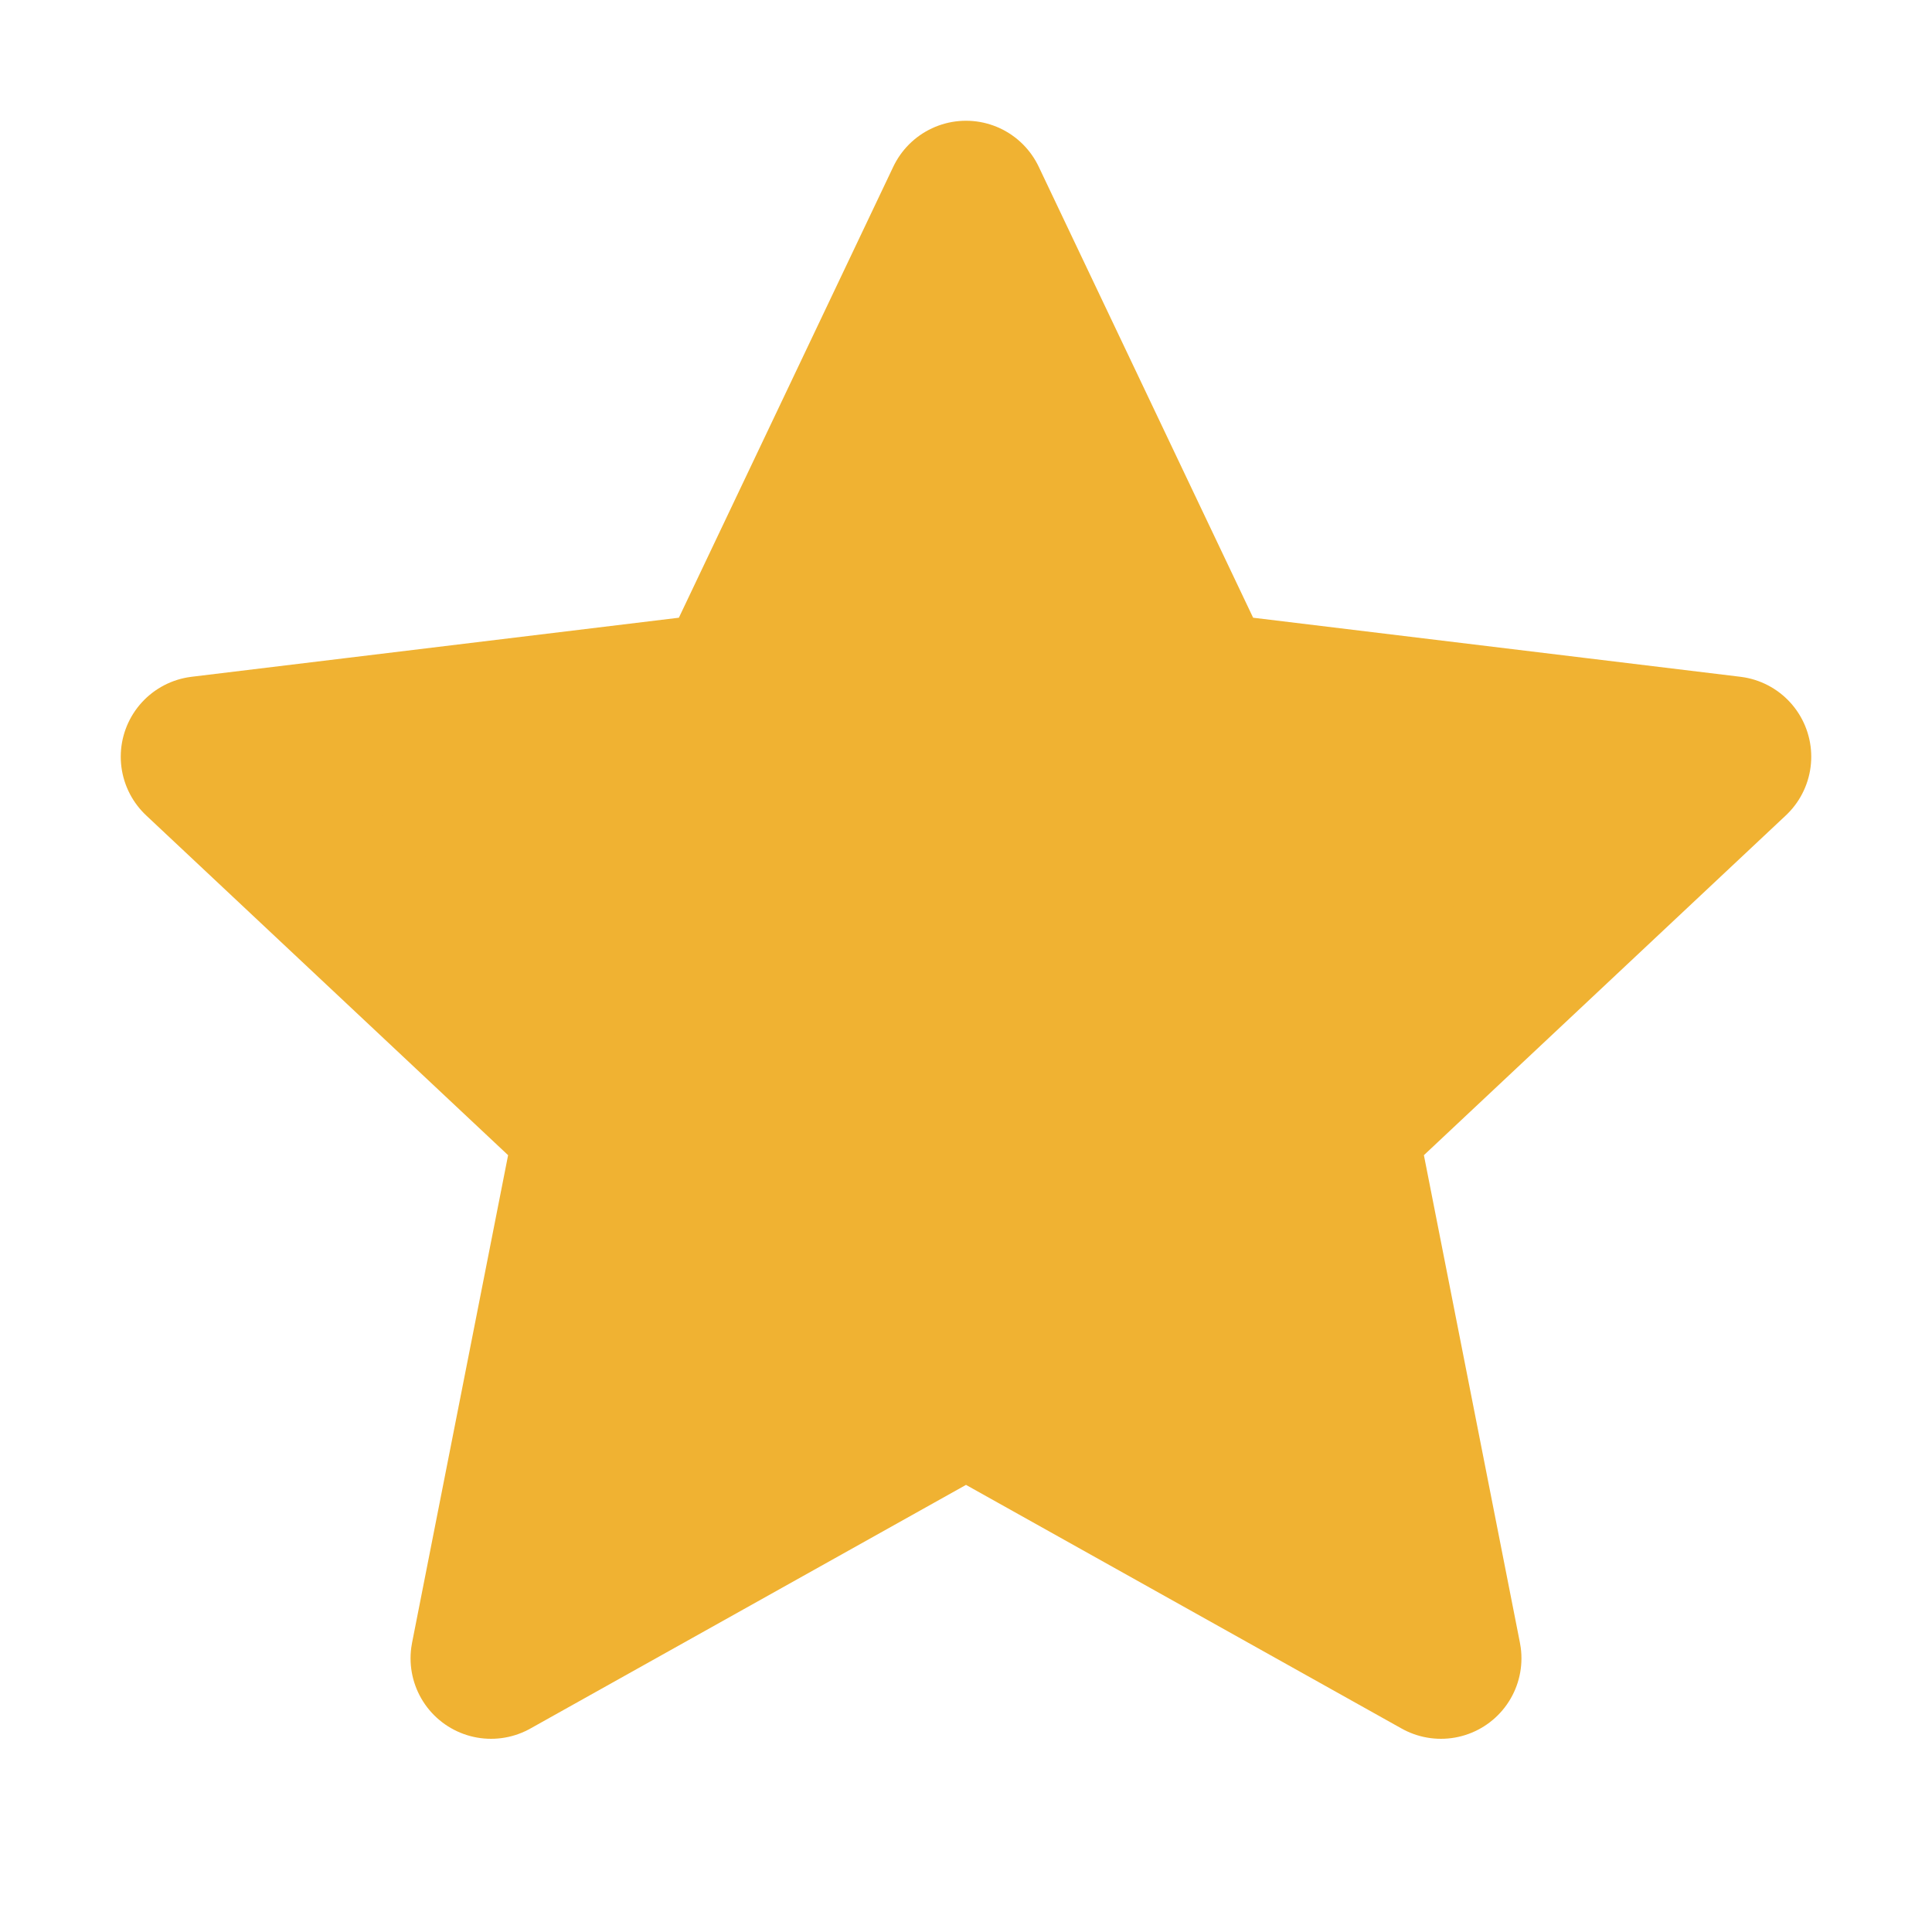
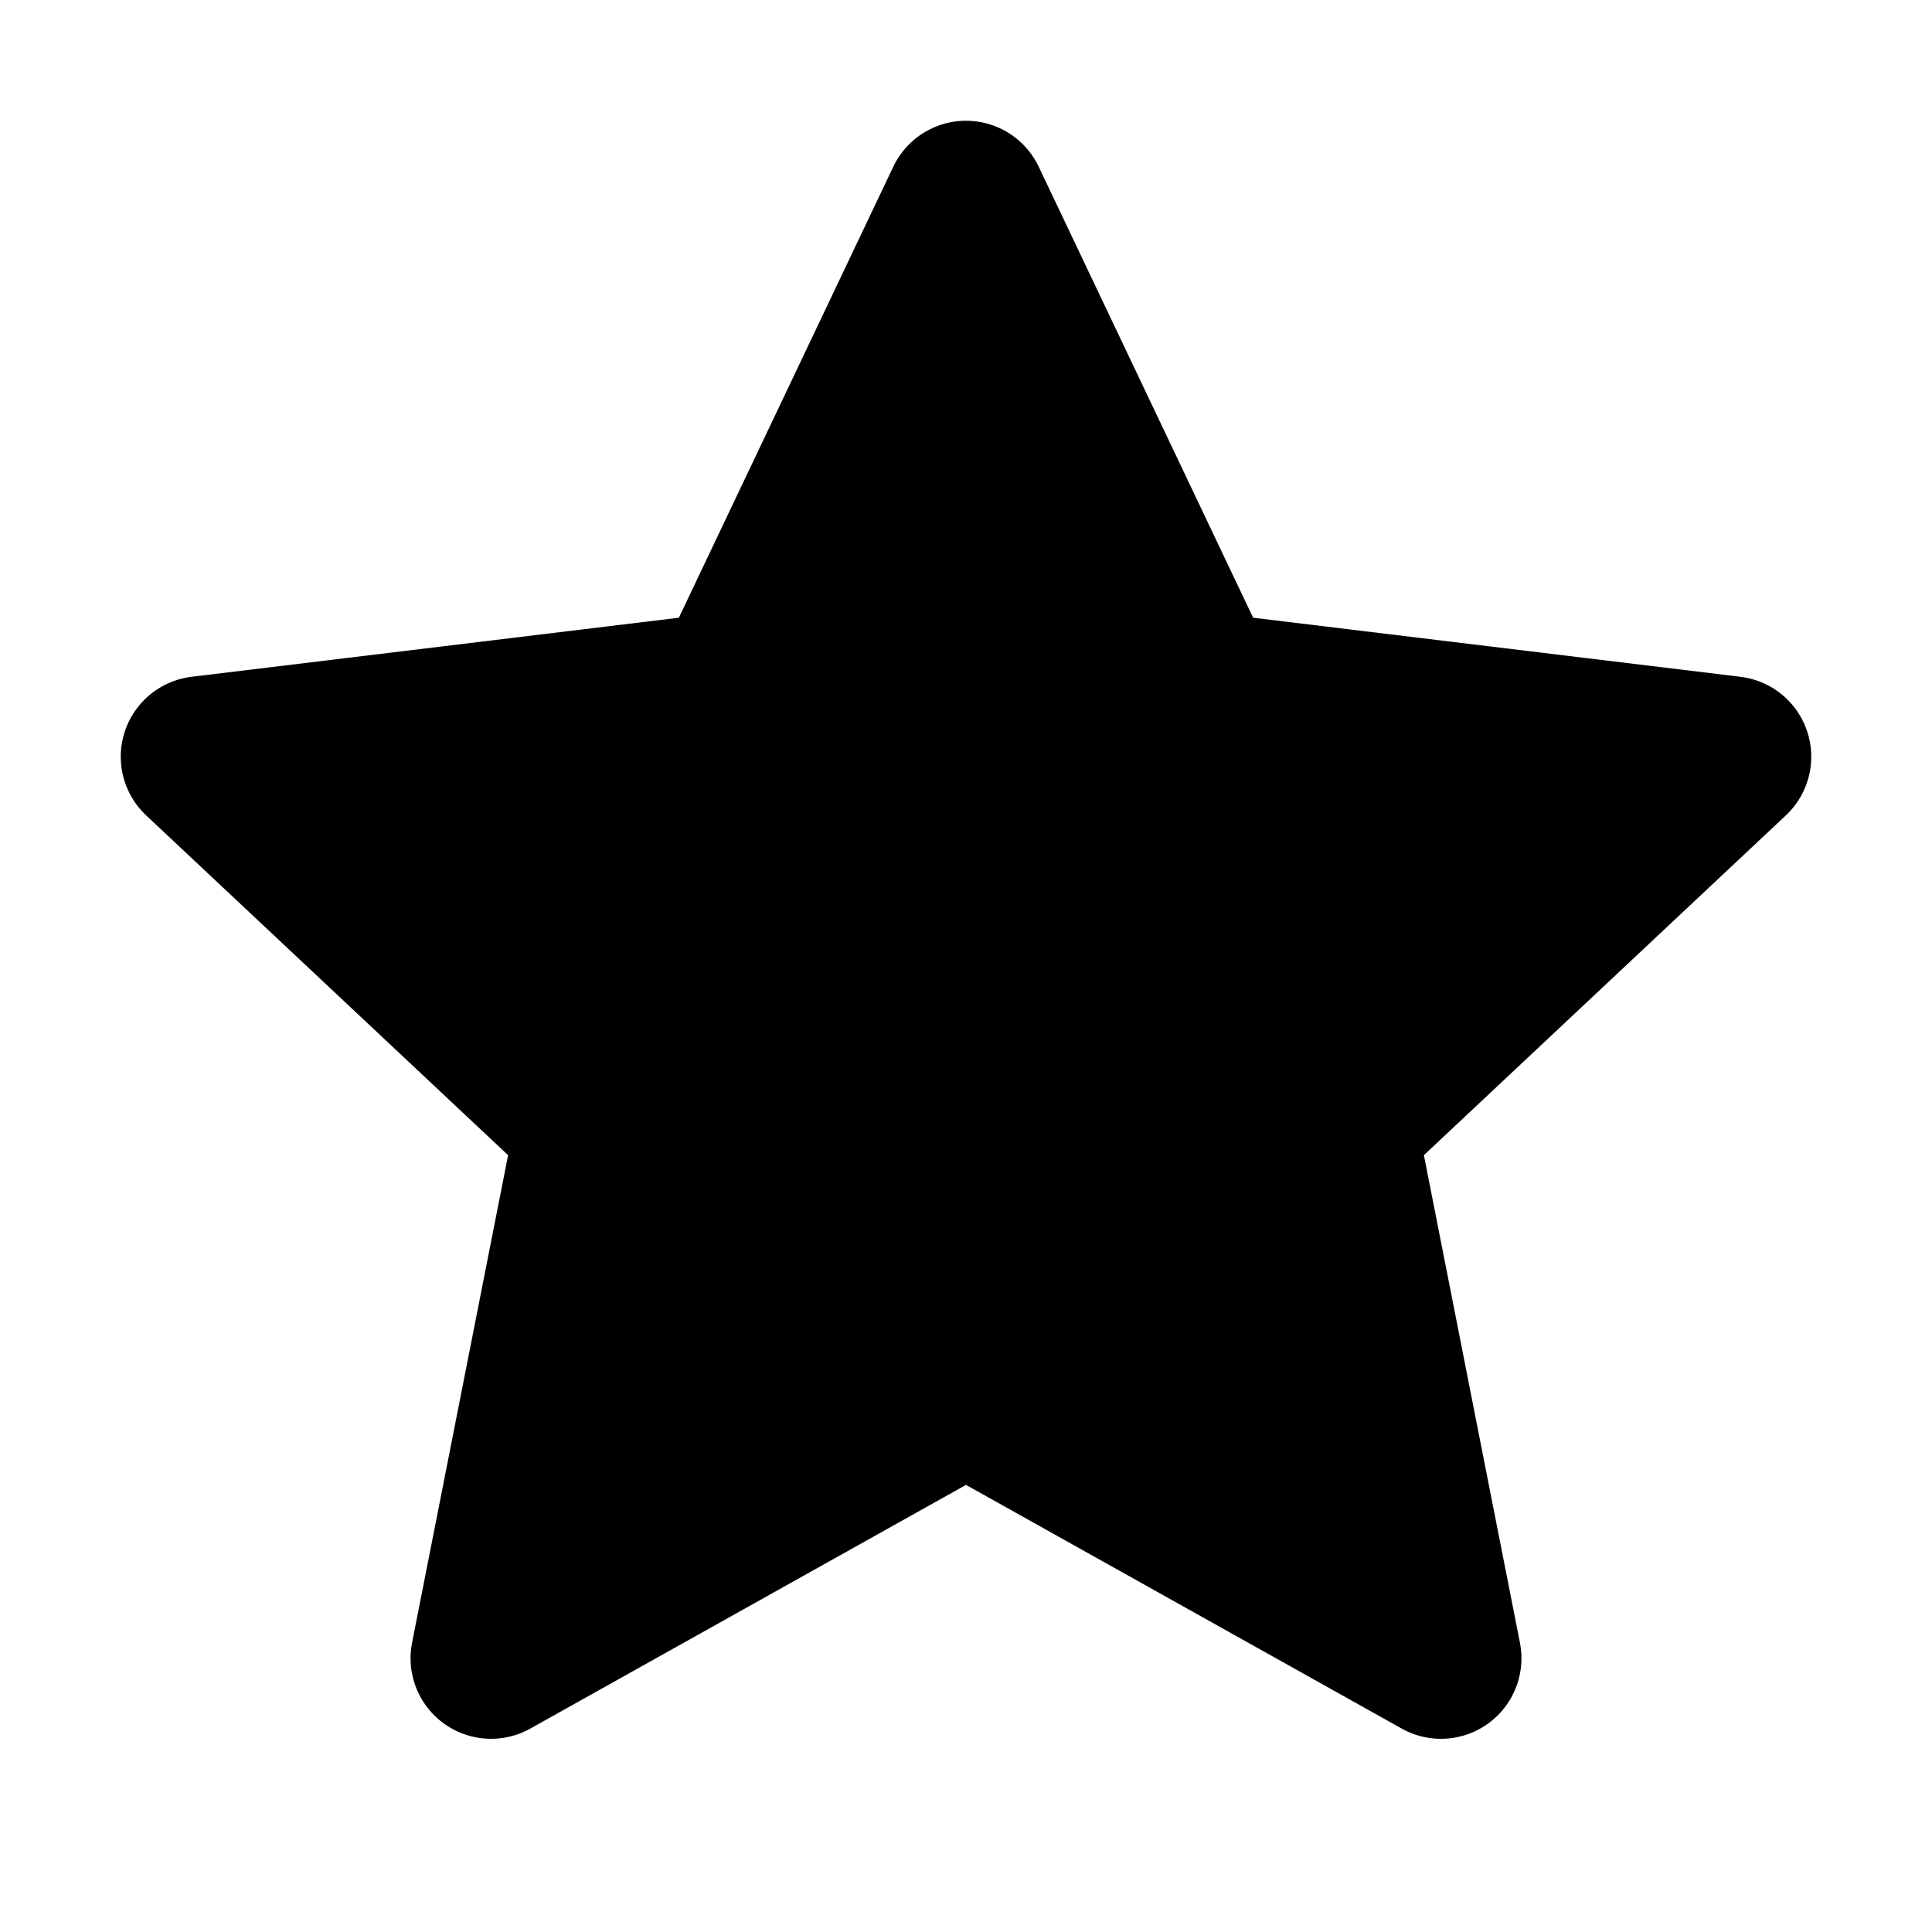
- <svg xmlns="http://www.w3.org/2000/svg" width="16" height="16" viewBox="0 0 24 24" fill="#f0b232" stroke="#f0b232" stroke-width="2" stroke-linejoin="round">
+ <svg xmlns="http://www.w3.org/2000/svg" width="16" height="16" viewBox="0 0 24 24" fill="currentColor" stroke="currentColor" stroke-width="2" stroke-linejoin="round">
  <path d="M12 2.5l2.9 6.1 6.6.8-4.9 4.6 1.3 6.6L12 17.3l-5.9 3.3 1.3-6.6-4.9-4.6 6.6-.8z" />
</svg>
